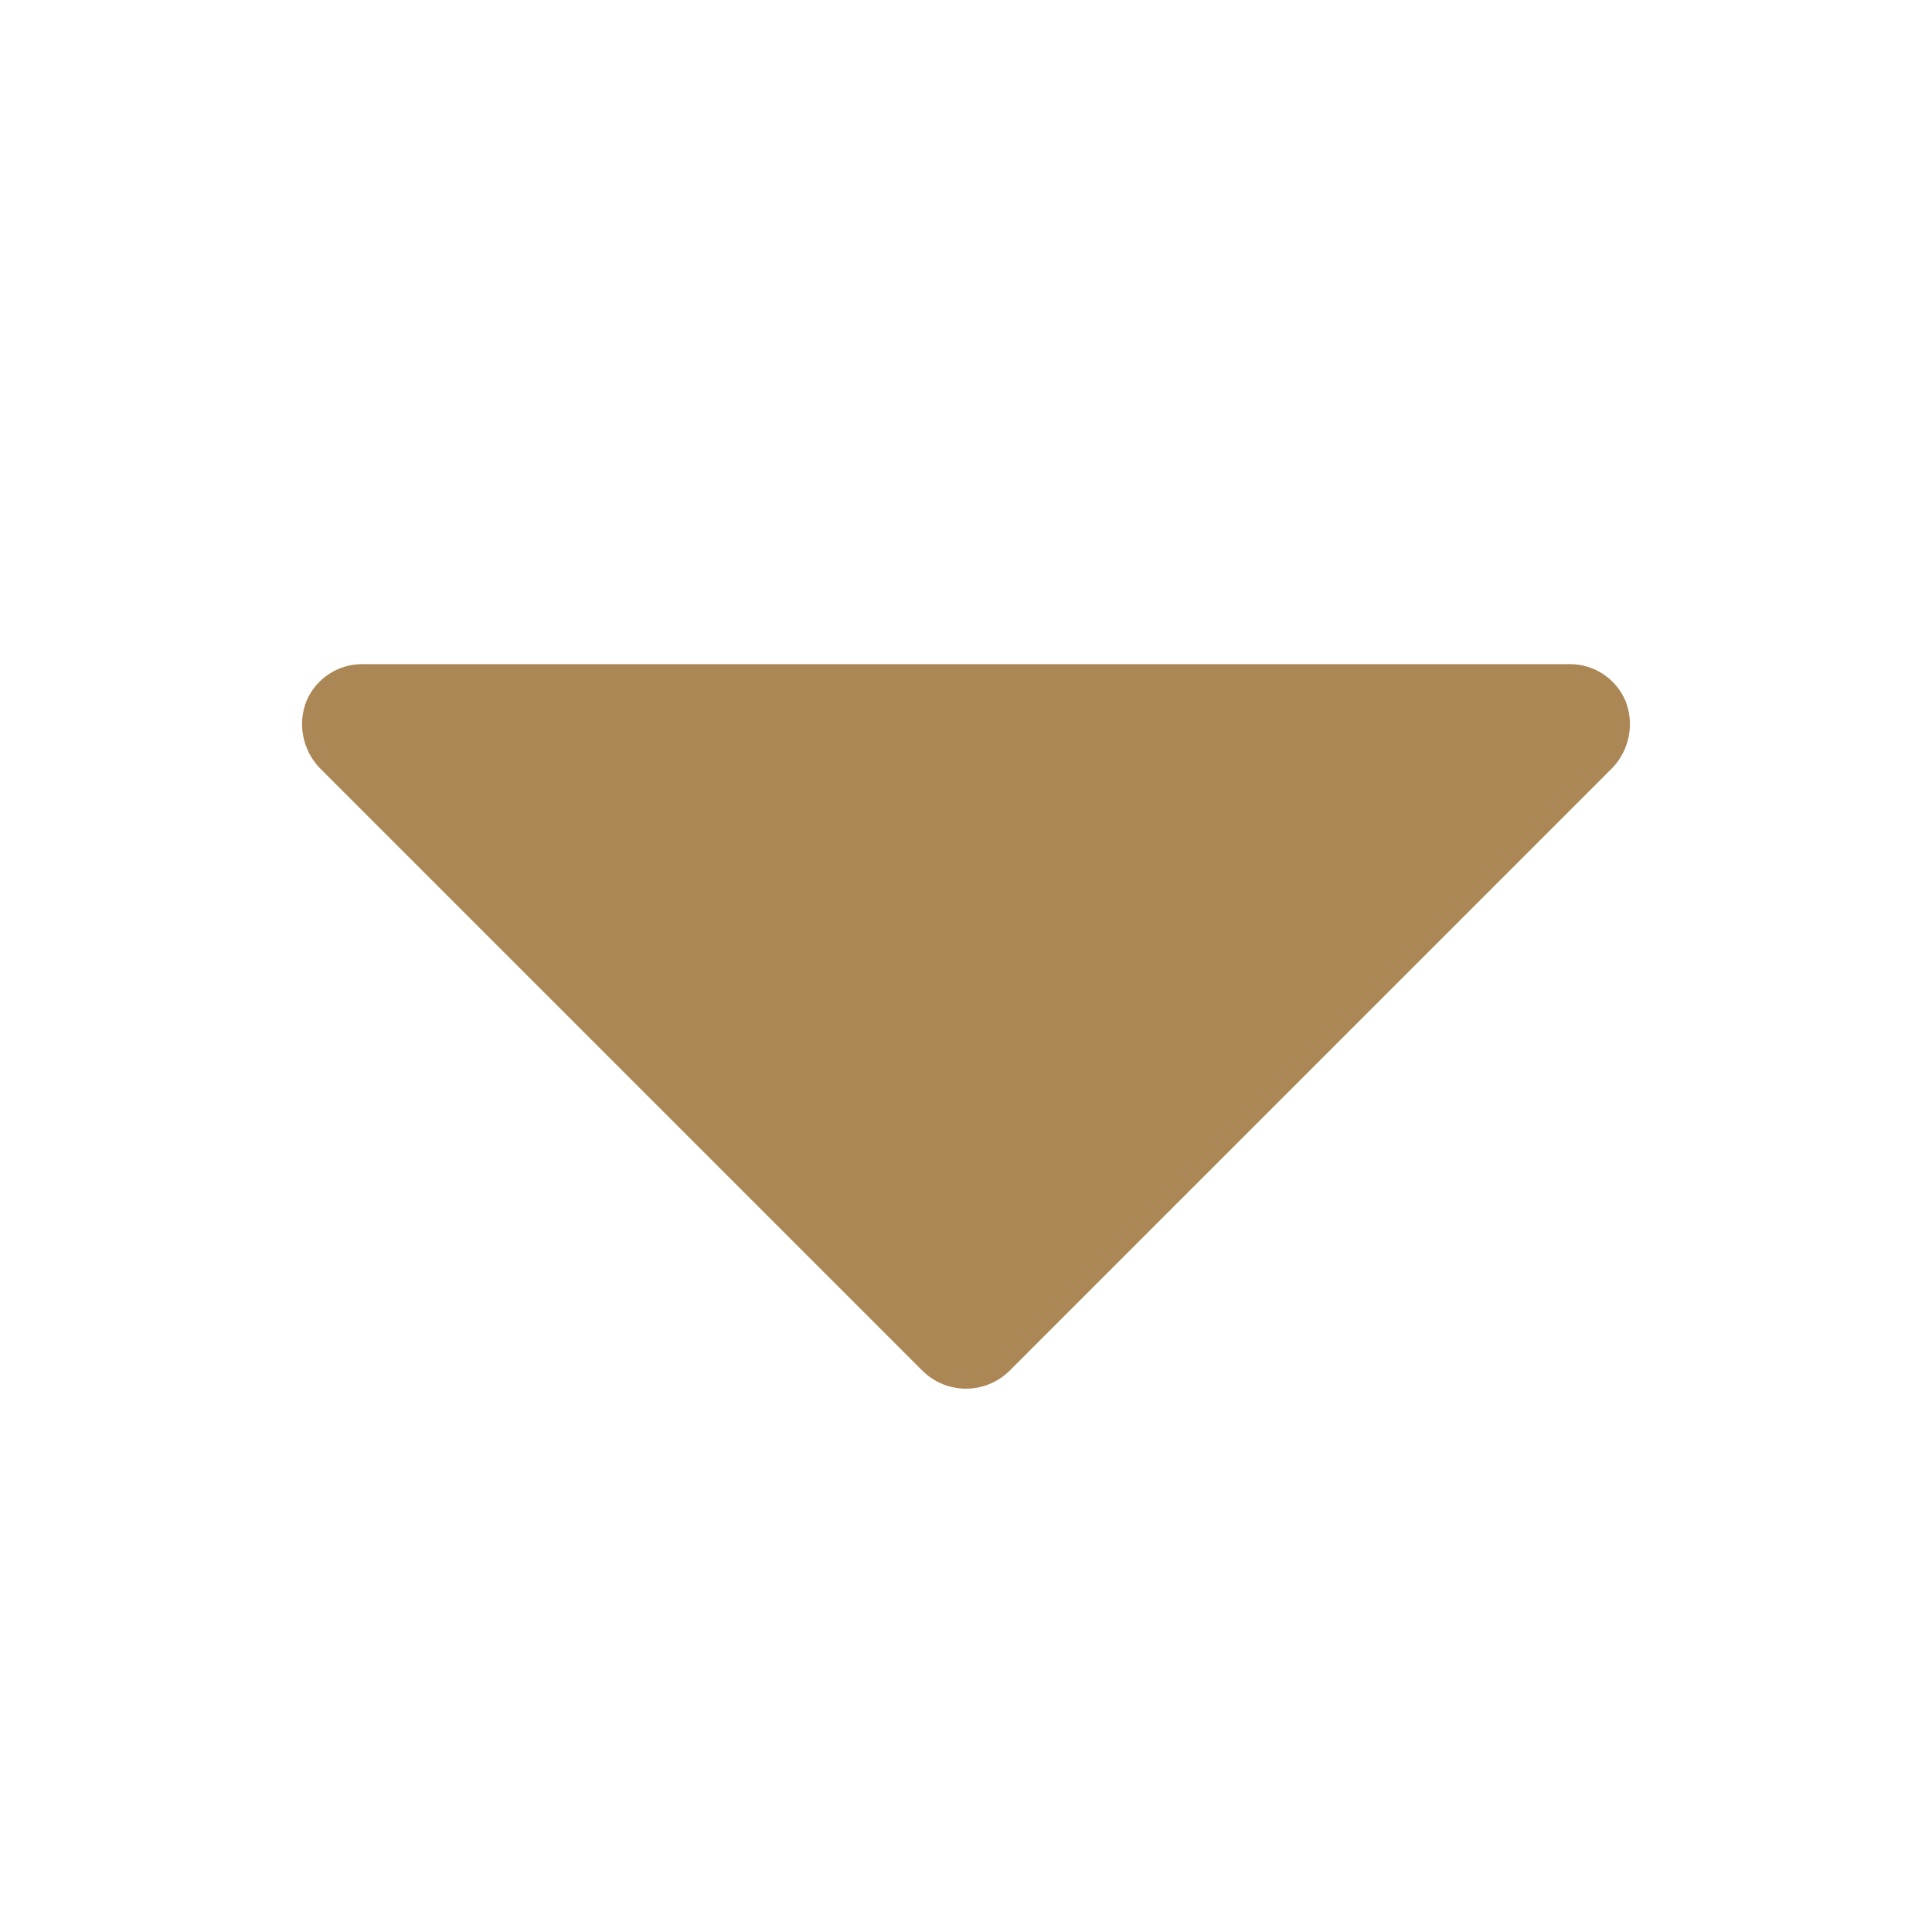
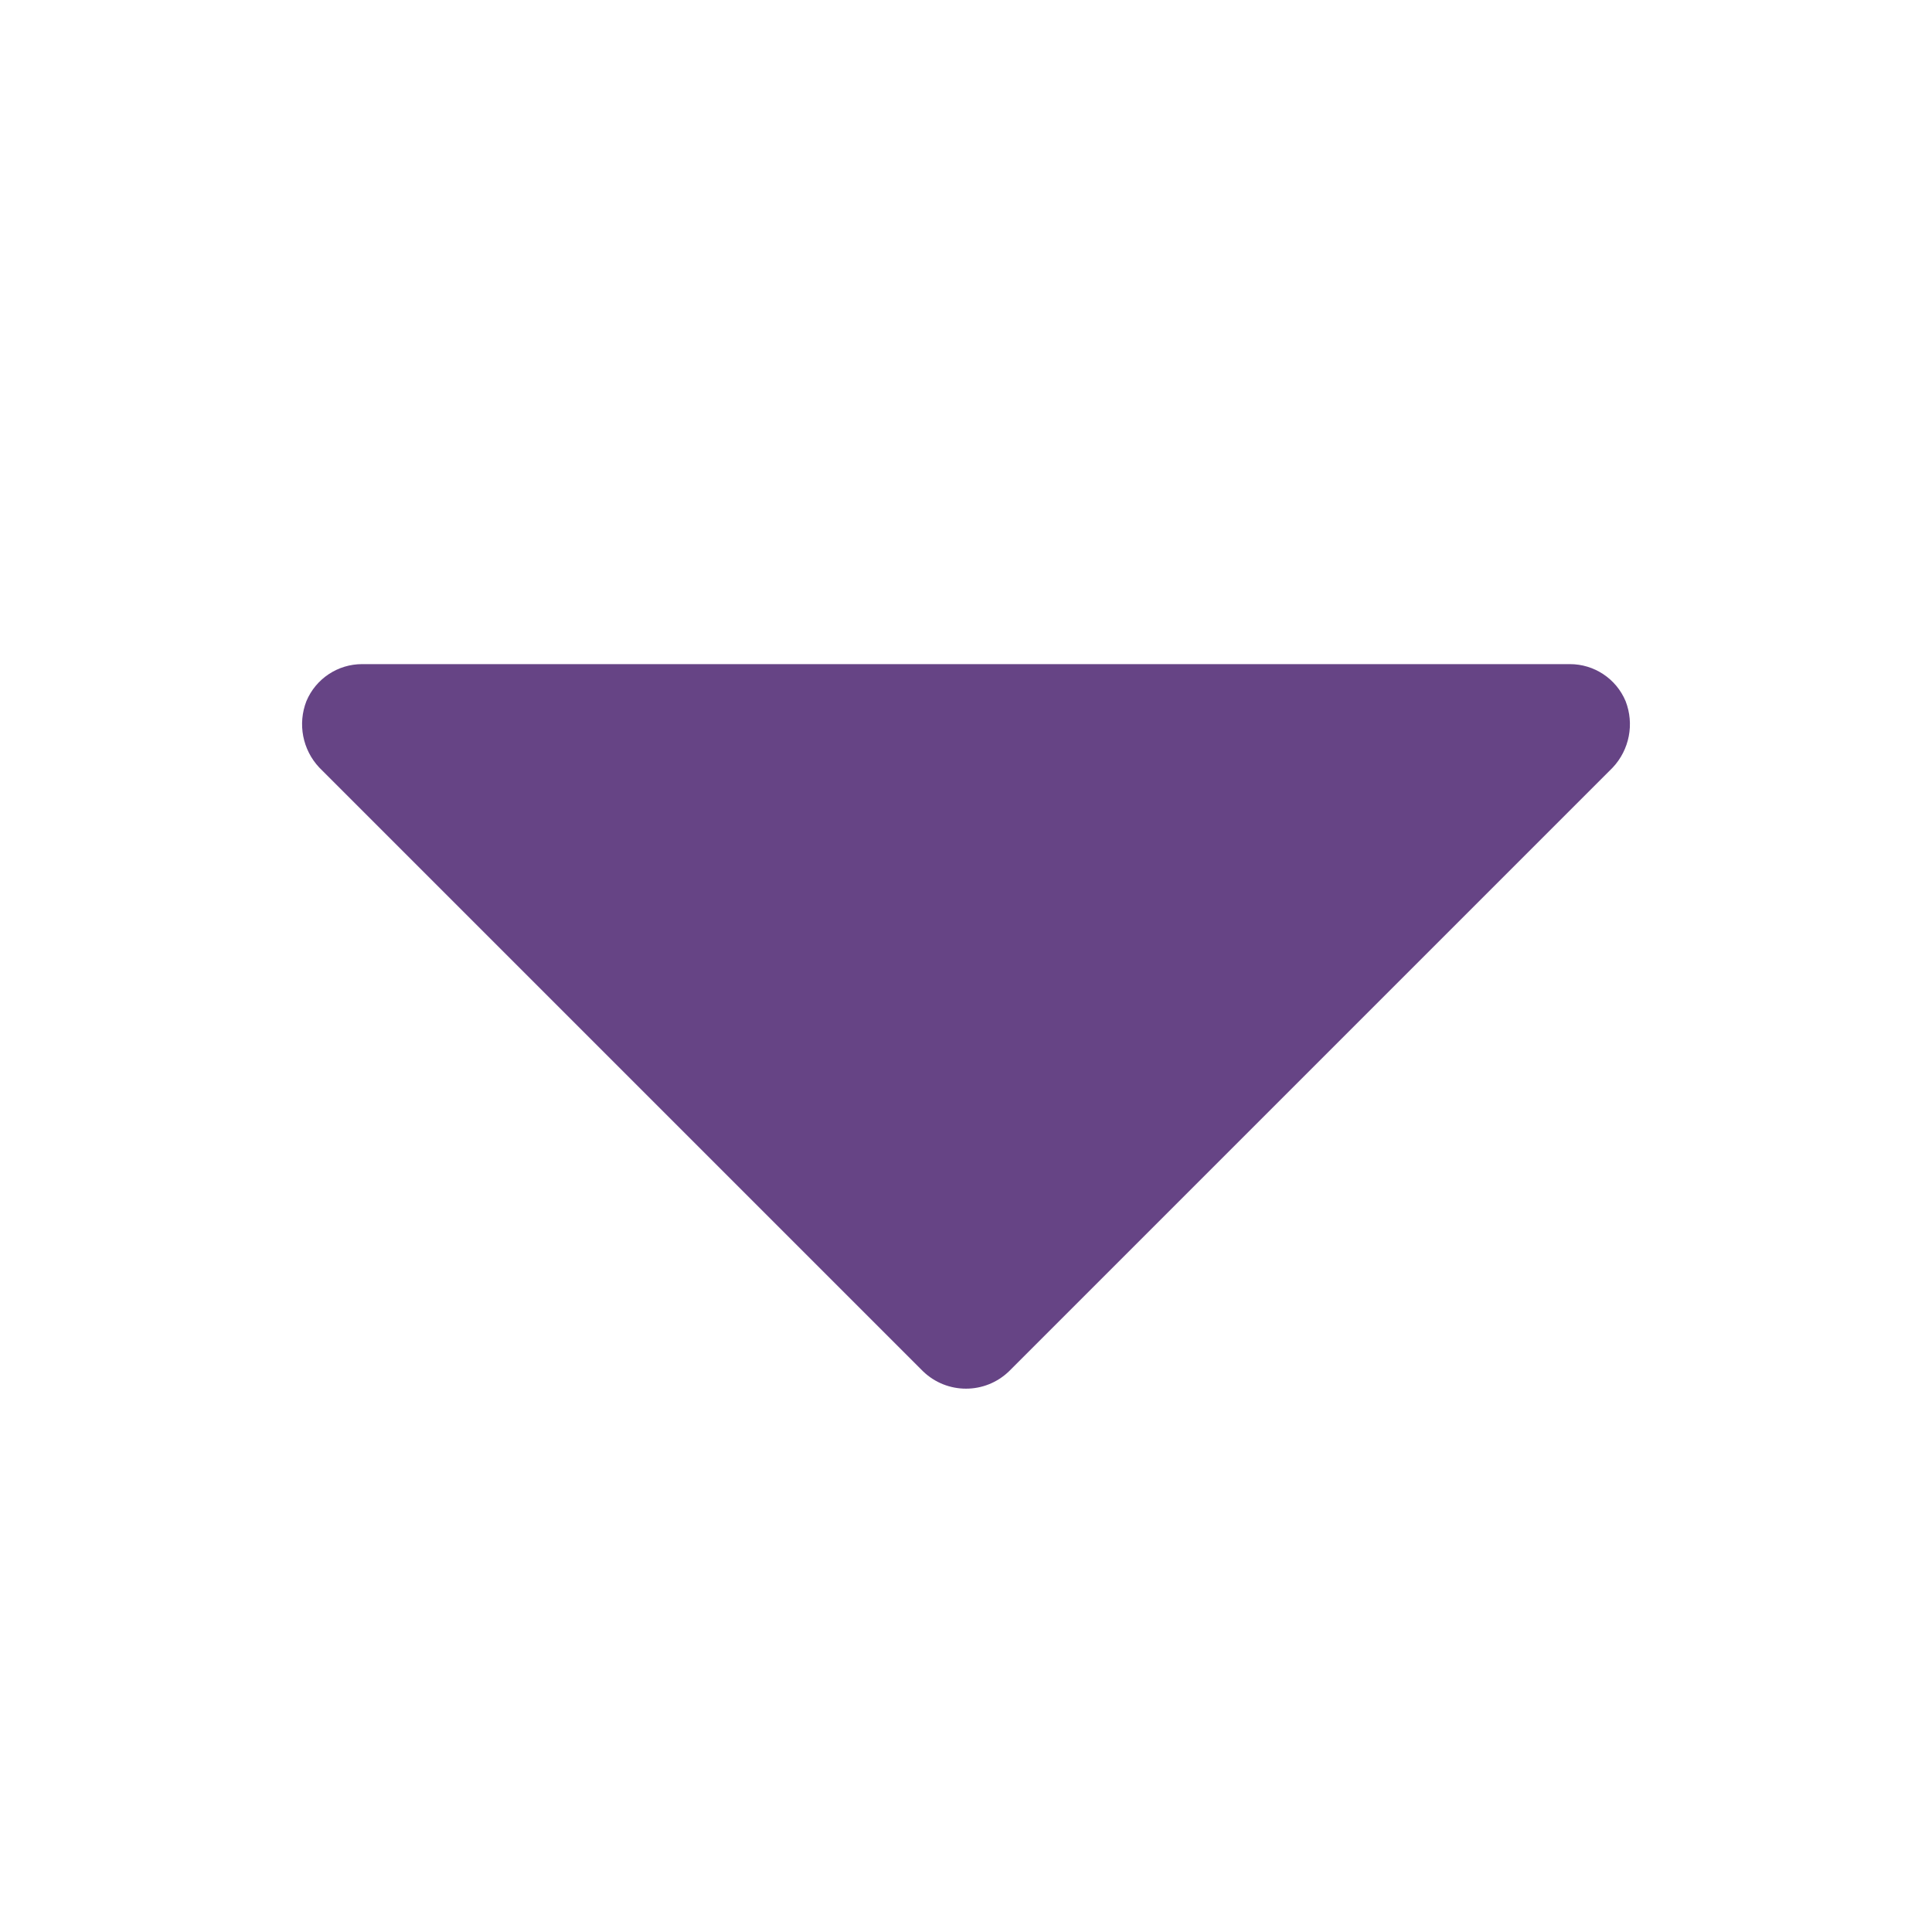
<svg xmlns="http://www.w3.org/2000/svg" version="1.1" width="512" height="512" x="0" y="0" viewBox="0 0 32 32" style="enable-background:new 0 0 512 512" xml:space="preserve" class="">
  <g>
-     <path fill="#ab8756" d="M26.925 11.613A1 1 0 0 0 26 11H6a1 1 0 0 0-.925.613 1.05 1.05 0 0 0 .213 1.1l10 10a1.025 1.025 0 0 0 1.424 0l10-10a1.05 1.05 0 0 0 .213-1.1z" data-original="#ab8756" class="" />
+     <path fill="#664485" d="M26.925 11.613A1 1 0 0 0 26 11H6a1 1 0 0 0-.925.613 1.05 1.05 0 0 0 .213 1.1l10 10a1.025 1.025 0 0 0 1.424 0l10-10a1.05 1.05 0 0 0 .213-1.1z" data-original="#664485" class="" />
  </g>
</svg>
